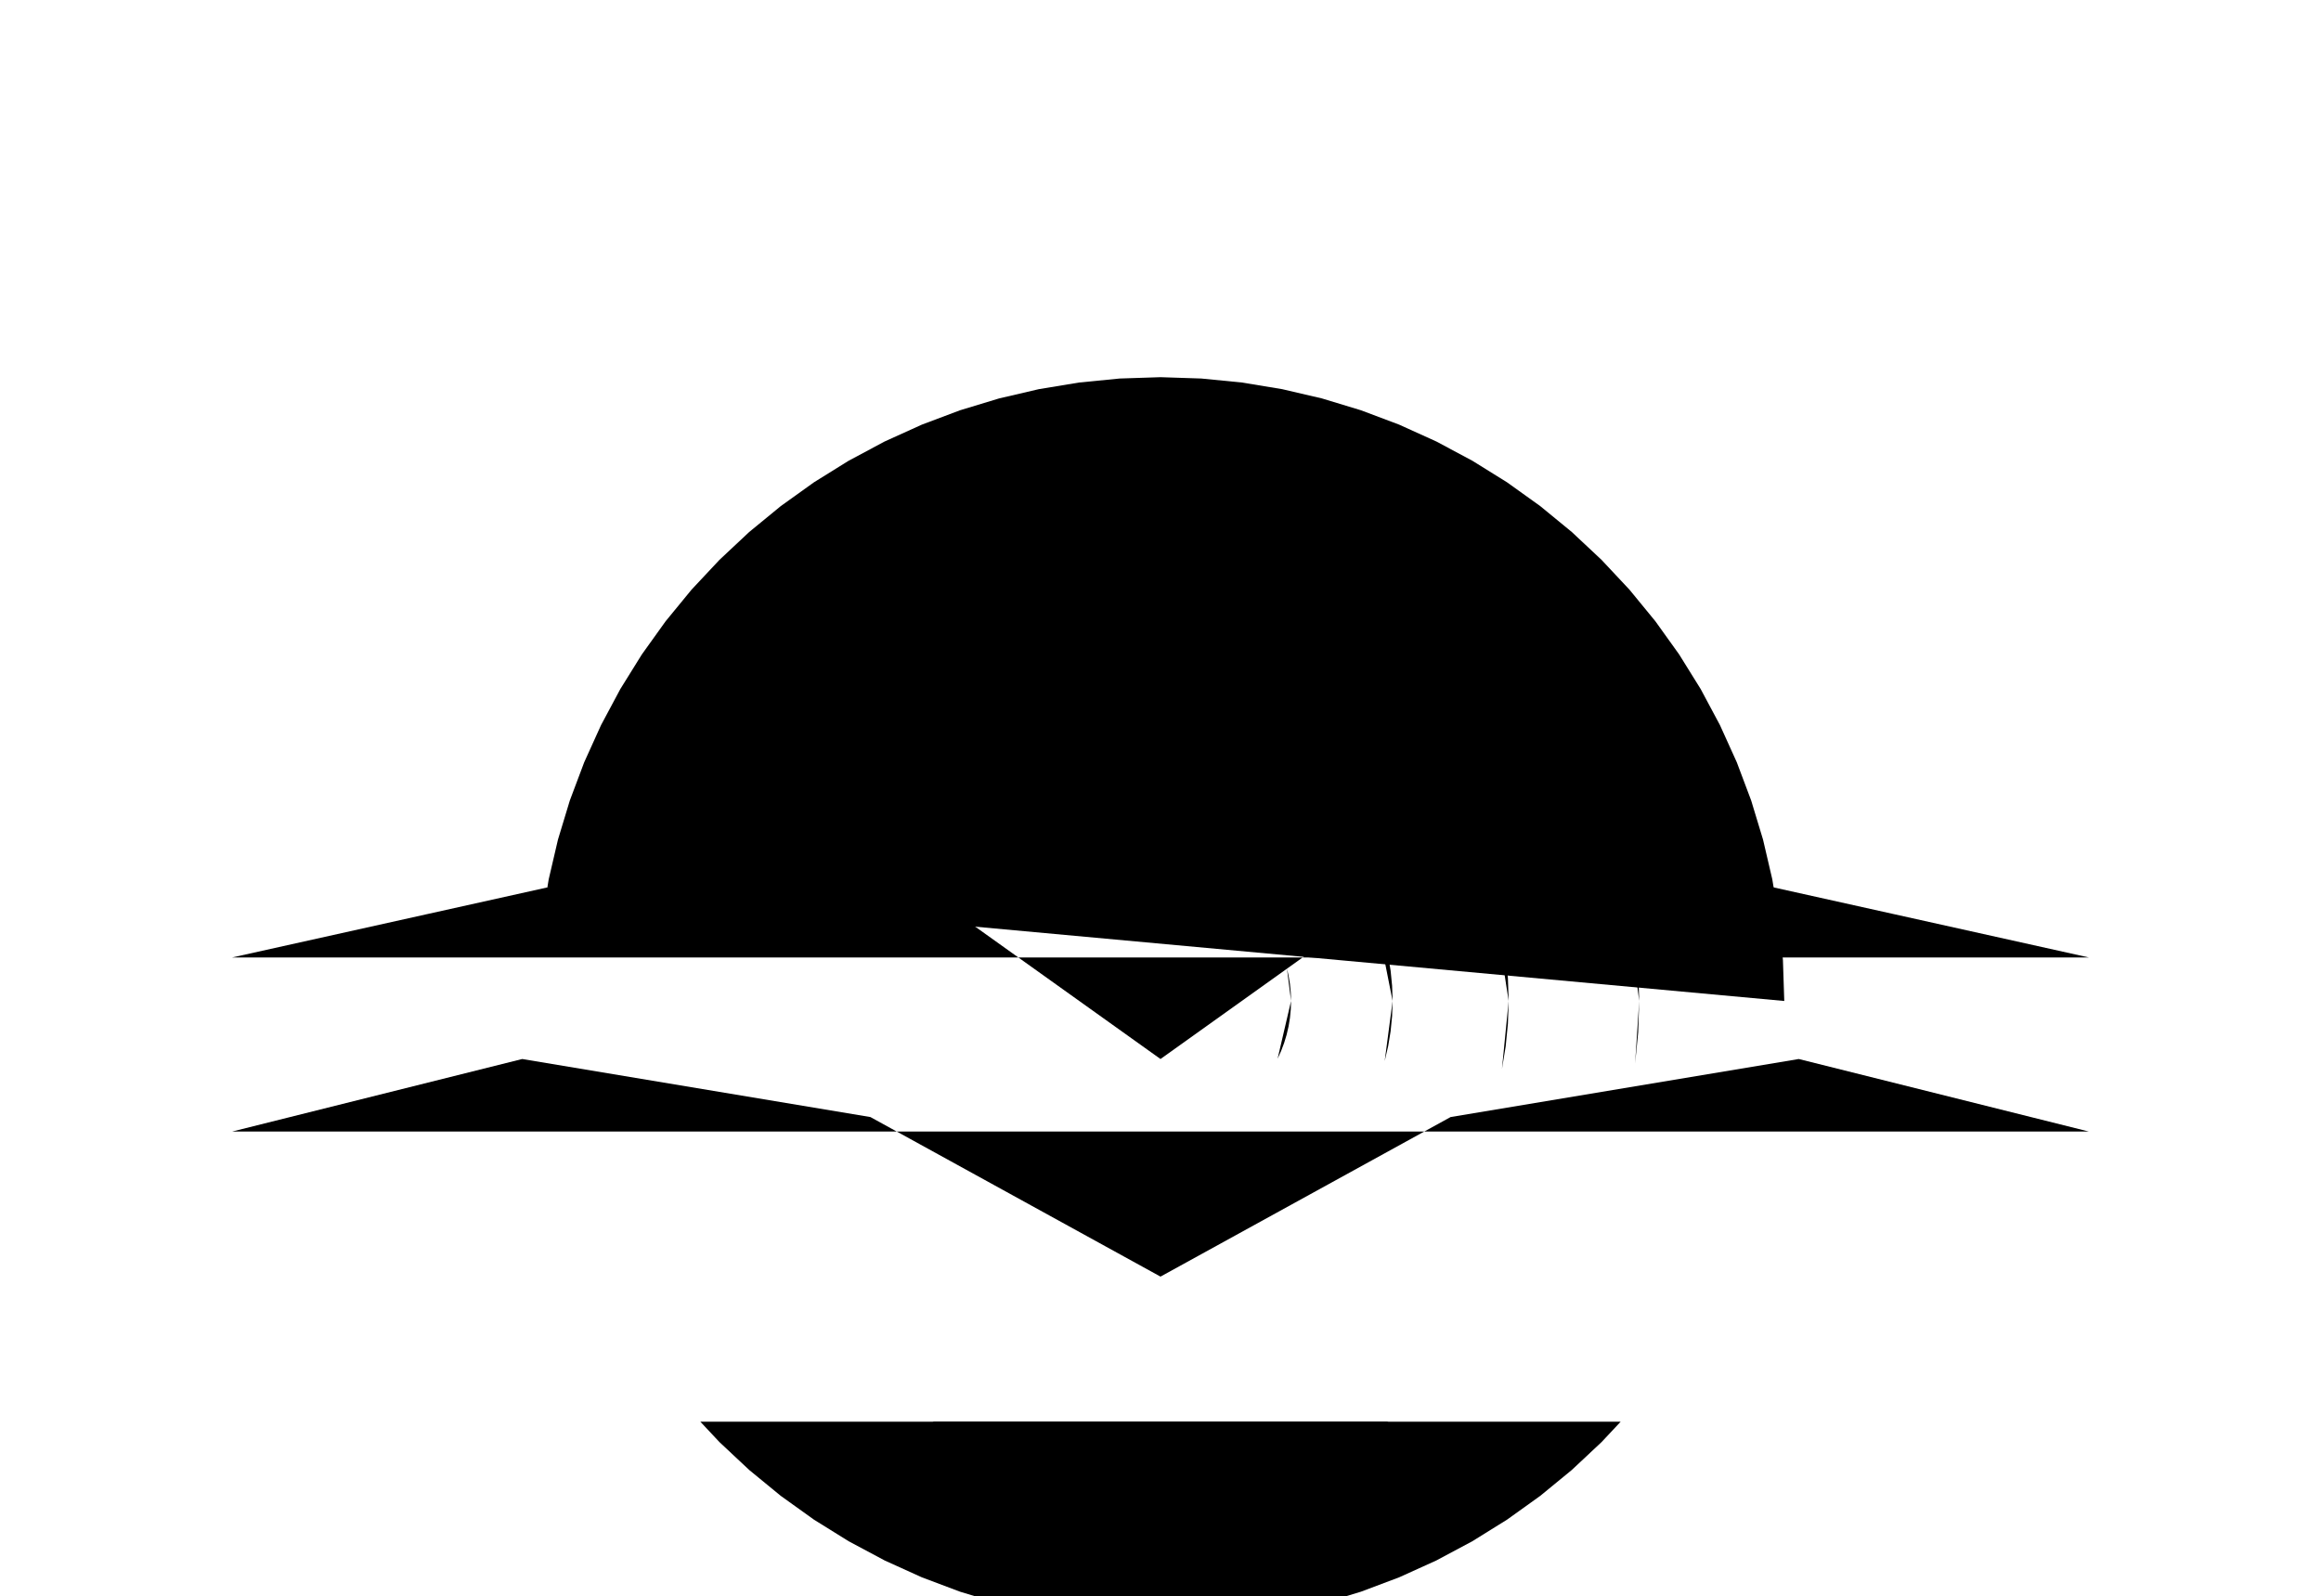
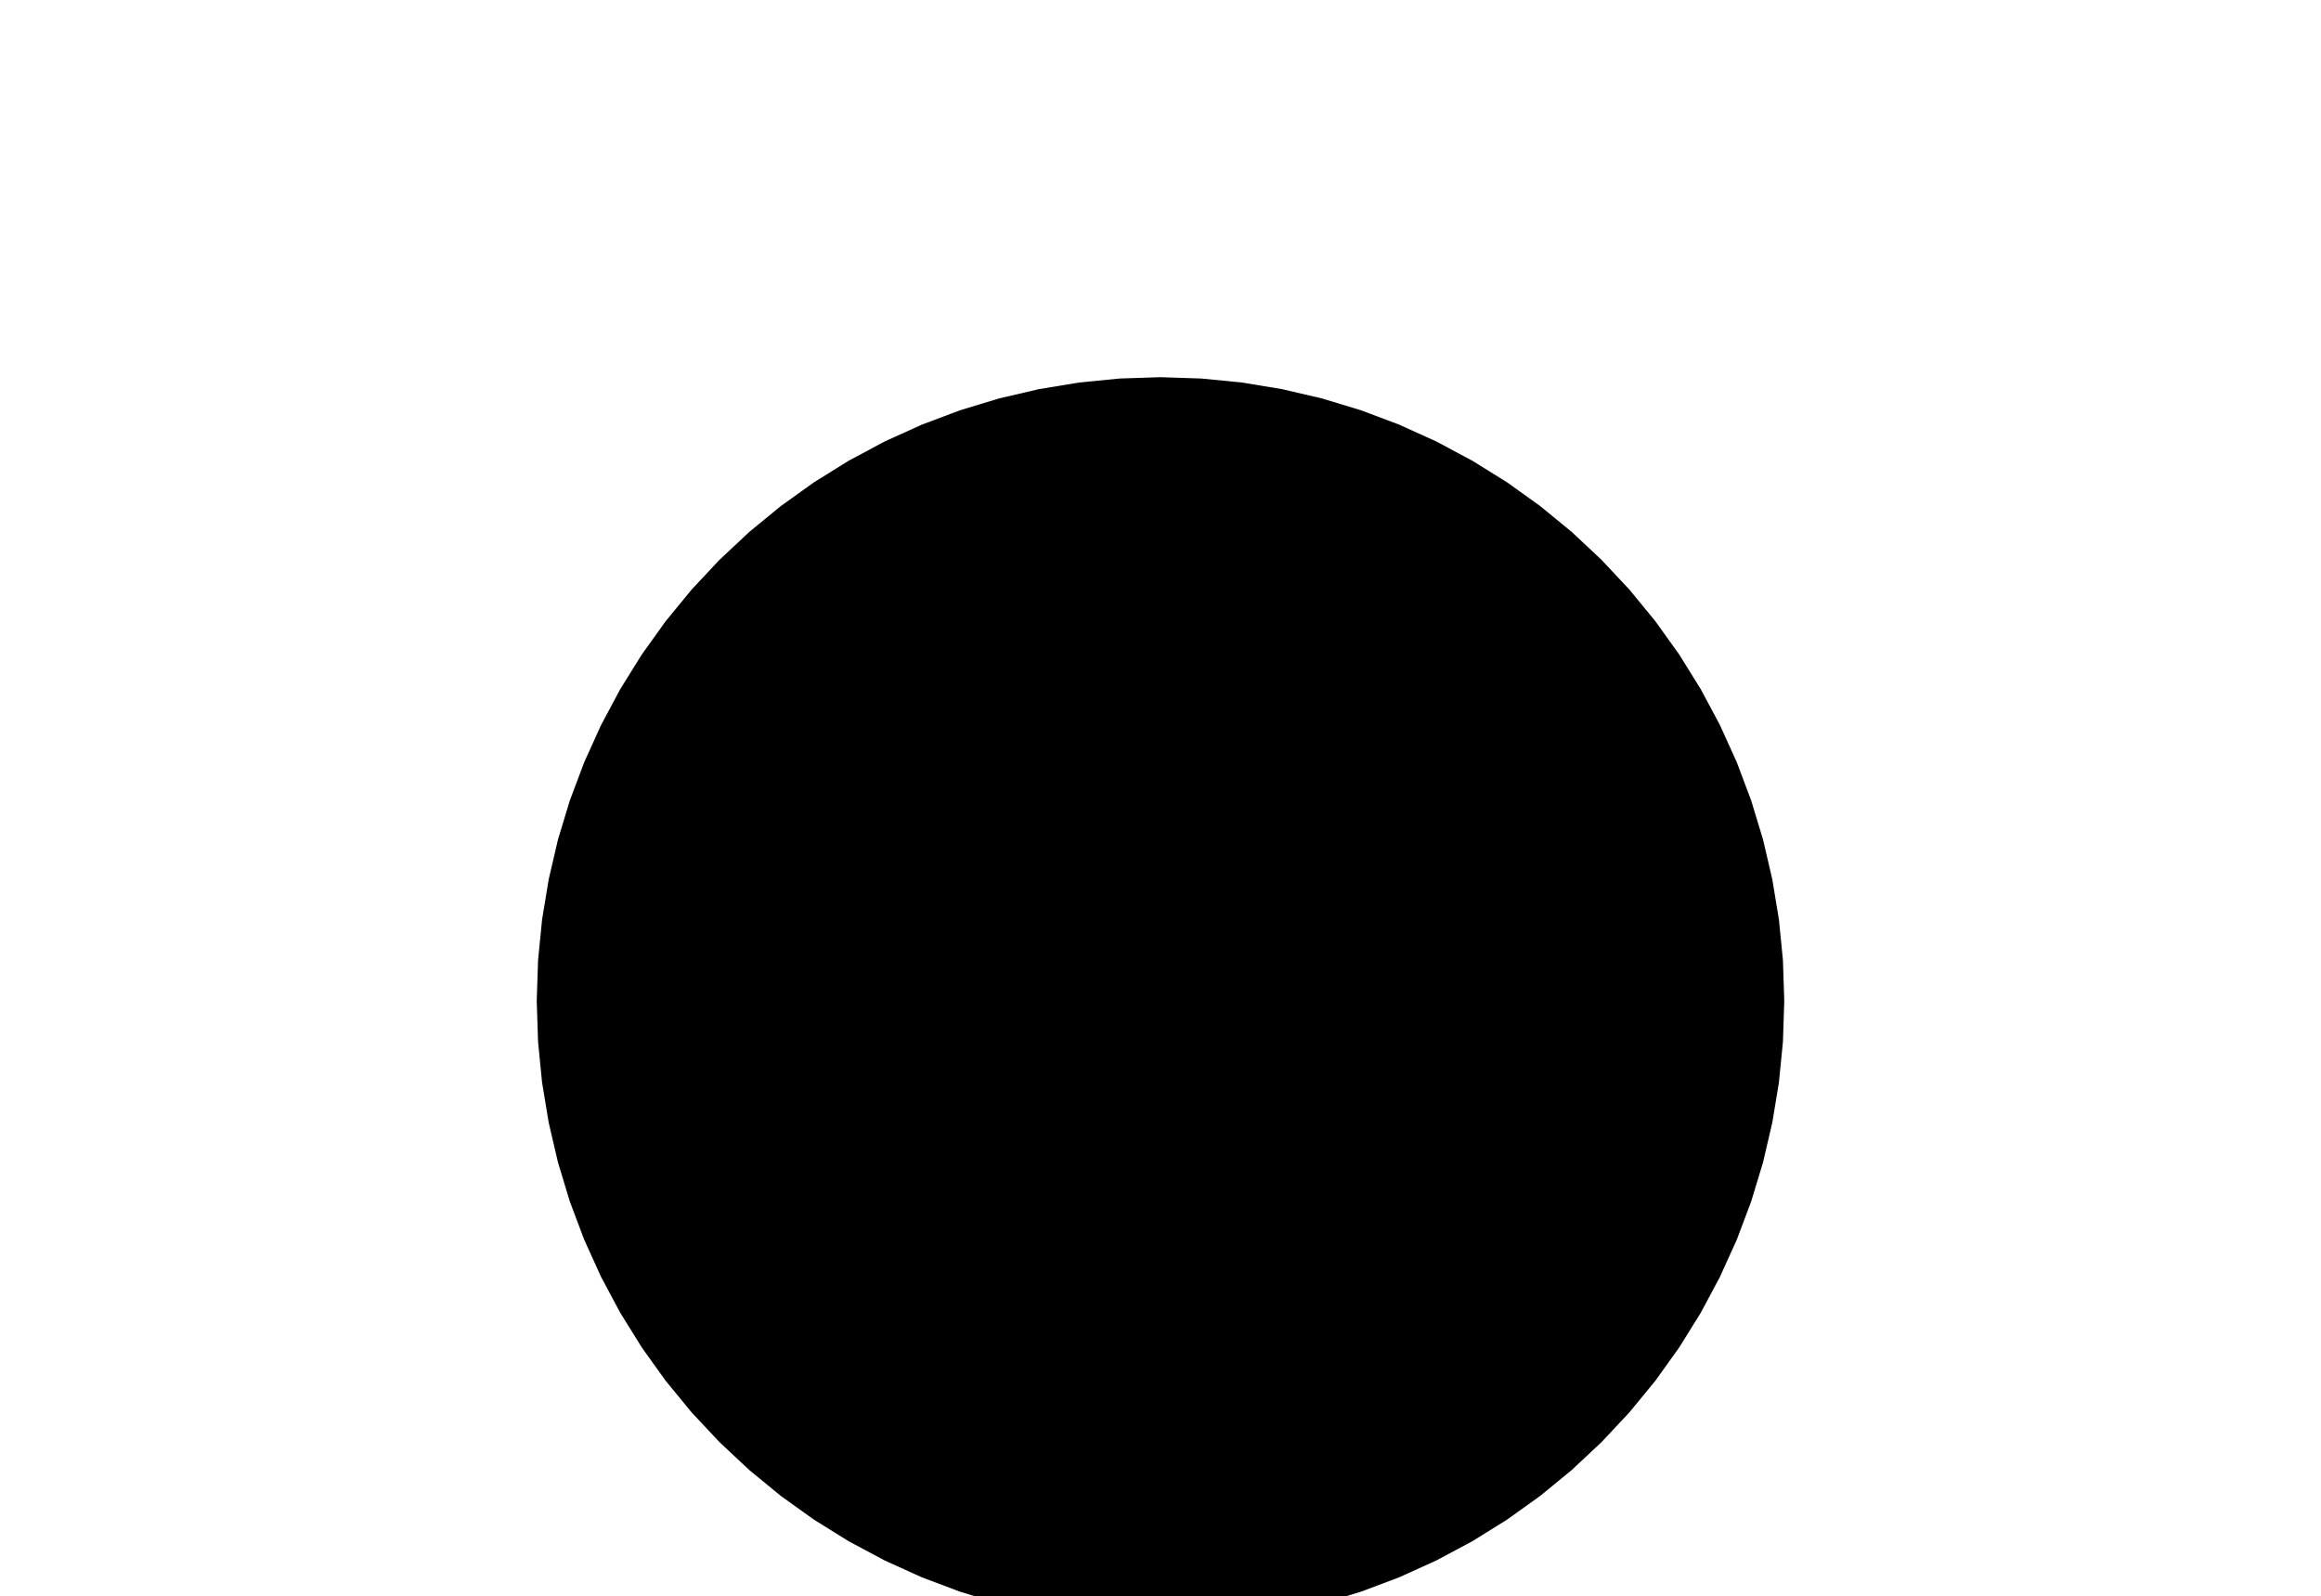
<svg xmlns="http://www.w3.org/2000/svg" viewBox="0 0 320 220">
-   <path d="M178.000 138.000 L177.961 139.177 L177.846 140.349 L177.654 141.512 L177.387 142.659 L177.045 143.786 L176.630 144.888 L176.144 145.961" />
-   <path d="M156.488 120.346 L157.651 120.154 L158.823 120.039 L160.000 120.000 L161.177 120.039 L162.349 120.154 L163.512 120.346" />
-   <path d="M177.435 133.547 L177.654 134.488 L177.846 135.651 L177.961 136.823 L178.000 138.000" />
-   <path d="M192.000 138.000 L191.931 140.093 L191.726 142.177 L191.385 144.243 L190.910 146.282" />
-   <path d="M133.393 120.222 L134.613 118.520 L135.941 116.901 L137.373 115.373 L138.901 113.941 L140.520 112.613 L142.222 111.393 L144.000 110.287 L145.847 109.300 L147.754 108.436 L149.714 107.698 L151.718 107.090 L153.757 106.615 L155.823 106.274 L157.907 106.069 L160.000 106.000 L162.093 106.069 L164.177 106.274 L166.243 106.615 L168.282 107.090 L170.286 107.698 L172.246 108.436 L174.153 109.300 L176.000 110.287 L177.778 111.393 L179.480 112.613 L181.099 113.941 L182.627 115.373 L184.059 116.901 L185.387 118.520 L186.607 120.222" />
-   <path d="M189.579 125.794 L190.302 127.714 L190.910 129.718 L191.385 131.757 L191.726 133.823 L191.931 135.907 L192.000 138.000" />
-   <path d="M208.000 138.000 L207.897 141.139 L207.589 144.265 L207.078 147.364" />
-   <path d="M115.654 119.631 L116.950 116.770 L118.431 114.000 L120.089 111.333 L121.919 108.779 L123.912 106.351 L126.059 104.059 L128.351 101.912 L130.779 99.919 L133.333 98.089 L136.000 96.431 L138.770 94.950 L141.631 93.654 L144.571 92.547 L147.577 91.636 L150.636 90.922 L153.735 90.411 L156.861 90.103 L160.000 90.000 L163.139 90.103 L166.265 90.411 L169.364 90.922 L172.423 91.636 L175.429 92.547 L178.369 93.654 L181.230 94.950 L184.000 96.431 L186.667 98.089 L189.221 99.919 L191.649 101.912 L193.941 104.059 L196.088 106.351 L198.081 108.779 L199.911 111.333 L201.569 114.000 L203.050 116.770 L204.346 119.631" />
-   <path d="M205.789 123.680 L206.364 125.577 L207.078 128.636 L207.589 131.735 L207.897 134.861 L208.000 138.000" />
-   <path d="M226.000 138.000 L225.859 142.317 L225.435 146.615" />
-   <path d="M191.424 196.000 L189.191 197.194 L185.257 198.976 L181.215 200.497 L177.082 201.751 L172.876 202.732 L168.615 203.435 L164.317 203.859 L160.000 204.000 L155.683 203.859 L151.385 203.435 L147.124 202.732 L142.918 201.751 L138.785 200.497 L134.743 198.976 L130.809 197.194 L128.576 196.000" />
-   <path d="M96.249 120.918 L97.503 116.785 L99.024 112.743 L100.806 108.809 L102.842 105.000 L105.123 101.332 L107.639 97.822 L110.379 94.483 L113.331 91.331 L116.483 88.379 L119.822 85.639 L123.332 83.123 L127.000 80.842 L130.809 78.806 L134.743 77.024 L138.785 75.503 L142.918 74.249 L147.124 73.268 L151.385 72.565 L155.683 72.141 L160.000 72.000 L164.317 72.141 L168.615 72.565 L172.876 73.268 L177.082 74.249 L181.215 75.503 L185.257 77.024 L189.191 78.806 L193.000 80.842 L196.668 83.123 L200.178 85.639 L203.517 88.379 L206.669 91.331 L209.621 94.483 L212.361 97.822 L214.877 101.332 L217.158 105.000 L219.194 108.809 L220.976 112.743 L222.497 116.785 L223.751 120.918" />
-   <path d="M223.846 121.324 L224.732 125.124 L225.435 129.385 L225.859 133.683 L226.000 138.000" />
-   <path d="M223.444 196.000 L220.811 198.811 L216.704 202.658 L212.353 206.228 L207.779 209.506 L203.000 212.478 L198.037 215.131 L192.911 217.454 L187.644 219.436 L182.258 221.070 L176.778 222.348 L171.225 223.264 L165.625 223.816 L160.000 224.000 L154.375 223.816 L148.775 223.264 L143.222 222.348 L137.742 221.070 L132.356 219.436 L127.089 217.454 L121.963 215.131 L117.000 212.478 L112.221 209.506 L107.647 206.228 L103.296 202.658 L99.189 198.811 L96.556 196.000" />
-   <path d="M75.468 122.340 L75.652 121.222 L76.930 115.742 L78.564 110.356 L80.546 105.089 L82.869 99.963 L85.522 95.000 L88.494 90.221 L91.772 85.647 L95.342 81.296 L99.189 77.189 L103.296 73.342 L107.647 69.772 L112.221 66.494 L117.000 63.522 L121.963 60.869 L127.089 58.546 L132.356 56.564 L137.742 54.930 L143.222 53.652 L148.775 52.736 L154.375 52.184 L160.000 52.000 L165.625 52.184 L171.225 52.736 L176.778 53.652 L182.258 54.930 L187.644 56.564 L192.911 58.546 L198.037 60.869 L203.000 63.522 L207.779 66.494 L212.353 69.772 L216.704 73.342 L220.811 77.189 L224.658 81.296 L228.228 85.647 L231.506 90.221 L234.478 95.000 L237.131 99.963 L239.454 105.089 L241.436 110.356 L243.070 115.742 L244.348 121.222 L244.532 122.340 L245.264 126.775 L245.816 132.375 L246.000 138.000" />
-   <path d="M32.000 132.000 L86.000 120.000 L132.000 126.000 L160.000 146.000 L188.000 126.000 L234.000 120.000 L288.000 132.000" />
-   <path d="M32.000 156.000 L72.000 146.000 L120.000 154.000 L160.000 176.000 L200.000 154.000 L248.000 146.000 L288.000 156.000" />
+   <path d="M178.000 138.000 L177.961 139.177 L177.846 140.349 L177.654 141.512 L177.387 142.659 L177.045 143.786 L176.630 144.888 L176.144 145.961 L175.588 147.000 L174.966 148.000 L174.280 148.958 L173.533 149.868 L172.728 150.728 L171.868 151.533 L170.958 152.280 L170.000 152.966 L169.000 153.588 L167.961 154.144 L166.888 154.630 L165.786 155.045 L164.659 155.387 L163.512 155.654 L162.349 155.846 L161.177 155.961 L160.000 156.000 L158.823 155.961 L157.651 155.846 L156.488 155.654 L155.341 155.387 L154.214 155.045 L153.112 154.630 L152.039 154.144 L151.000 153.588 L150.000 152.966 L149.042 152.280 L148.132 151.533 L147.272 150.728 L146.467 149.868 L145.720 148.958 L145.034 148.000 L144.412 147.000 L143.856 145.961 L143.370 144.888 L142.955 143.786 L142.613 142.659 L142.346 141.512 L142.154 140.349 L142.039 139.177 L142.000 138.000 L142.039 136.823 L142.154 135.651 L142.346 134.488 L142.613 133.341 L142.955 132.214 L143.370 131.112 L143.856 130.039 L144.412 129.000 L145.034 128.000 L145.720 127.042 L146.467 126.132 L147.272 125.272 L148.132 124.467 L149.042 123.720 L150.000 123.034 L151.000 122.412 L152.039 121.856 L153.112 121.370 L154.214 120.955 L155.341 120.613 L156.488 120.346 L157.651 120.154 L158.823 120.039 L160.000 120.000 L161.177 120.039 L162.349 120.154 L163.512 120.346 L164.659 120.613 L165.786 120.955 L166.888 121.370 L167.961 121.856 L169.000 122.412 L170.000 123.034 L170.958 123.720 L171.868 124.467 L172.728 125.272 L173.533 126.132 L174.280 127.042 L174.966 128.000 L175.588 129.000 L176.144 130.039 L176.630 131.112 L177.045 132.214 L177.387 133.341 L177.654 134.488 L177.846 135.651 L177.961 136.823 L178.000 138.000" />
+   <path d="M192.000 138.000 L191.931 140.093 L191.726 142.177 L191.385 144.243 L190.910 146.282 L190.302 148.286 L189.564 150.246 L188.700 152.153 L187.713 154.000 L186.607 155.778 L185.387 157.480 L184.059 159.099 L182.627 160.627 L181.099 162.059 L179.480 163.387 L177.778 164.607 L176.000 165.713 L174.153 166.700 L172.246 167.564 L170.286 168.302 L168.282 168.910 L166.243 169.385 L164.177 169.726 L162.093 169.931 L160.000 170.000 L157.907 169.931 L155.823 169.726 L153.757 169.385 L151.718 168.910 L149.714 168.302 L147.754 167.564 L145.847 166.700 L144.000 165.713 L142.222 164.607 L140.520 163.387 L138.901 162.059 L137.373 160.627 L135.941 159.099 L134.613 157.480 L133.393 155.778 L132.287 154.000 L131.300 152.153 L130.436 150.246 L129.698 148.286 L129.090 146.282 L128.615 144.243 L128.274 142.177 L128.069 140.093 L128.000 138.000 L128.069 135.907 L128.274 133.823 L128.615 131.757 L129.090 129.718 L129.698 127.714 L130.436 125.754 L131.300 123.847 L132.287 122.000 L133.393 120.222 L134.613 118.520 L135.941 116.901 L137.373 115.373 L138.901 113.941 L140.520 112.613 L142.222 111.393 L144.000 110.287 L145.847 109.300 L147.754 108.436 L149.714 107.698 L151.718 107.090 L153.757 106.615 L155.823 106.274 L157.907 106.069 L160.000 106.000 L162.093 106.069 L164.177 106.274 L166.243 106.615 L168.282 107.090 L170.286 107.698 L172.246 108.436 L174.153 109.300 L176.000 110.287 L177.778 111.393 L179.480 112.613 L181.099 113.941 L182.627 115.373 L184.059 116.901 L185.387 118.520 L186.607 120.222 L187.713 122.000 L188.700 123.847 L189.564 125.754 L190.302 127.714 L190.910 129.718 L191.385 131.757 L191.726 133.823 L191.931 135.907 L192.000 138.000" />
+   <path d="M208.000 138.000 L207.897 141.139 L207.589 144.265 L207.078 147.364 L206.364 150.423 L205.453 153.429 L204.346 156.369 L203.050 159.230 L201.569 162.000 L199.911 164.667 L198.081 167.221 L196.088 169.649 L193.941 171.941 L191.649 174.088 L189.221 176.081 L186.667 177.911 L184.000 179.569 L181.230 181.050 L178.369 182.346 L175.429 183.453 L172.423 184.364 L169.364 185.078 L166.265 185.589 L163.139 185.897 L160.000 186.000 L156.861 185.897 L153.735 185.589 L150.636 185.078 L147.577 184.364 L144.571 183.453 L141.631 182.346 L138.770 181.050 L136.000 179.569 L133.333 177.911 L130.779 176.081 L128.351 174.088 L126.059 171.941 L123.912 169.649 L121.919 167.221 L120.089 164.667 L118.431 162.000 L116.950 159.230 L115.654 156.369 L114.547 153.429 L113.636 150.423 L112.922 147.364 L112.411 144.265 L112.103 141.139 L112.000 138.000 L112.103 134.861 L112.411 131.735 L112.922 128.636 L113.636 125.577 L114.547 122.571 L115.654 119.631 L116.950 116.770 L118.431 114.000 L120.089 111.333 L121.919 108.779 L123.912 106.351 L126.059 104.059 L128.351 101.912 L130.779 99.919 L133.333 98.089 L136.000 96.431 L138.770 94.950 L141.631 93.654 L144.571 92.547 L147.577 91.636 L150.636 90.922 L153.735 90.411 L156.861 90.103 L160.000 90.000 L163.139 90.103 L166.265 90.411 L169.364 90.922 L172.423 91.636 L175.429 92.547 L178.369 93.654 L181.230 94.950 L184.000 96.431 L186.667 98.089 L189.221 99.919 L191.649 101.912 L193.941 104.059 L196.088 106.351 L198.081 108.779 L199.911 111.333 L201.569 114.000 L203.050 116.770 L204.346 119.631 L205.453 122.571 L206.364 125.577 L207.078 128.636 L207.589 131.735 L207.897 134.861 L208.000 138.000" />
+   <path d="M226.000 138.000 L225.859 142.317 L225.435 146.615 L224.732 150.876 L223.751 155.082 L222.497 159.215 L220.976 163.257 L219.194 167.191 L217.158 171.000 L214.877 174.668 L212.361 178.178 L209.621 181.517 L206.669 184.669 L203.517 187.621 L200.178 190.361 L196.668 192.877 L193.000 195.158 L189.191 197.194 L185.257 198.976 L181.215 200.497 L177.082 201.751 L172.876 202.732 L168.615 203.435 L164.317 203.859 L160.000 204.000 L155.683 203.859 L151.385 203.435 L147.124 202.732 L142.918 201.751 L138.785 200.497 L134.743 198.976 L130.809 197.194 L127.000 195.158 L123.332 192.877 L119.822 190.361 L116.483 187.621 L113.331 184.669 L110.379 181.517 L107.639 178.178 L105.123 174.668 L102.842 171.000 L100.806 167.191 L99.024 163.257 L97.503 159.215 L96.249 155.082 L95.268 150.876 L94.565 146.615 L94.141 142.317 L94.000 138.000 L94.141 133.683 L94.565 129.385 L95.268 125.124 L96.249 120.918 L97.503 116.785 L99.024 112.743 L100.806 108.809 L102.842 105.000 L105.123 101.332 L107.639 97.822 L110.379 94.483 L113.331 91.331 L116.483 88.379 L119.822 85.639 L123.332 83.123 L127.000 80.842 L130.809 78.806 L134.743 77.024 L138.785 75.503 L142.918 74.249 L147.124 73.268 L151.385 72.565 L155.683 72.141 L160.000 72.000 L164.317 72.141 L168.615 72.565 L172.876 73.268 L177.082 74.249 L181.215 75.503 L185.257 77.024 L189.191 78.806 L193.000 80.842 L196.668 83.123 L200.178 85.639 L203.517 88.379 L206.669 91.331 L209.621 94.483 L212.361 97.822 L214.877 101.332 L217.158 105.000 L219.194 108.809 L220.976 112.743 L222.497 116.785 L223.751 120.918 L224.732 125.124 L225.435 129.385 L225.859 133.683 L226.000 138.000" />
+   <path d="M246.000 138.000 L245.816 143.625 L245.264 149.225 L244.348 154.778 L243.070 160.258 L241.436 165.644 L239.454 170.911 L237.131 176.037 L234.478 181.000 L231.506 185.779 L228.228 190.353 L224.658 194.704 L220.811 198.811 L216.704 202.658 L212.353 206.228 L207.779 209.506 L203.000 212.478 L198.037 215.131 L192.911 217.454 L187.644 219.436 L182.258 221.070 L176.778 222.348 L171.225 223.264 L165.625 223.816 L160.000 224.000 L154.375 223.816 L148.775 223.264 L143.222 222.348 L137.742 221.070 L132.356 219.436 L127.089 217.454 L121.963 215.131 L117.000 212.478 L112.221 209.506 L107.647 206.228 L103.296 202.658 L99.189 198.811 L95.342 194.704 L91.772 190.353 L88.494 185.779 L85.522 181.000 L82.869 176.037 L80.546 170.911 L78.564 165.644 L76.930 160.258 L75.652 154.778 L74.736 149.225 L74.184 143.625 L74.000 138.000 L74.184 132.375 L74.736 126.775 L75.652 121.222 L76.930 115.742 L78.564 110.356 L80.546 105.089 L82.869 99.963 L85.522 95.000 L88.494 90.221 L91.772 85.647 L95.342 81.296 L99.189 77.189 L103.296 73.342 L107.647 69.772 L112.221 66.494 L117.000 63.522 L121.963 60.869 L127.089 58.546 L132.356 56.564 L137.742 54.930 L143.222 53.652 L148.775 52.736 L154.375 52.184 L160.000 52.000 L165.625 52.184 L171.225 52.736 L176.778 53.652 L182.258 54.930 L187.644 56.564 L192.911 58.546 L198.037 60.869 L203.000 63.522 L207.779 66.494 L212.353 69.772 L216.704 73.342 L220.811 77.189 L224.658 81.296 L228.228 85.647 L231.506 90.221 L234.478 95.000 L237.131 99.963 L239.454 105.089 L241.436 110.356 L243.070 115.742 L244.348 121.222 L245.264 126.775 L245.816 132.375 L246.000 138.000" />
+   <path d="M142.565 133.547 L160.000 146.000 L177.435 133.547" />
+   <path d="M130.421 125.794 L132.000 126.000 L160.000 146.000 L188.000 126.000 L189.579 125.794" />
+   <path d="M114.211 123.680 L132.000 126.000 L160.000 146.000 L188.000 126.000 L205.789 123.680" />
+   <path d="M96.154 121.324 L132.000 126.000 L160.000 146.000 L188.000 126.000 L223.846 121.324" />
+   <path d="M75.468 122.340 L86.000 120.000 L132.000 126.000 L160.000 146.000 L188.000 126.000 L234.000 120.000 L244.532 122.340" />
+   <path d="M114.439 153.073 L120.000 154.000 L160.000 176.000 L200.000 154.000 L205.561 153.073" />
+   <path d="M95.099 149.850 L120.000 154.000 L160.000 176.000 L200.000 154.000 L224.901 149.850" />
+   <path d="M74.458 146.410 L120.000 154.000 L160.000 176.000 L200.000 154.000 L245.542 146.410" />
</svg>
